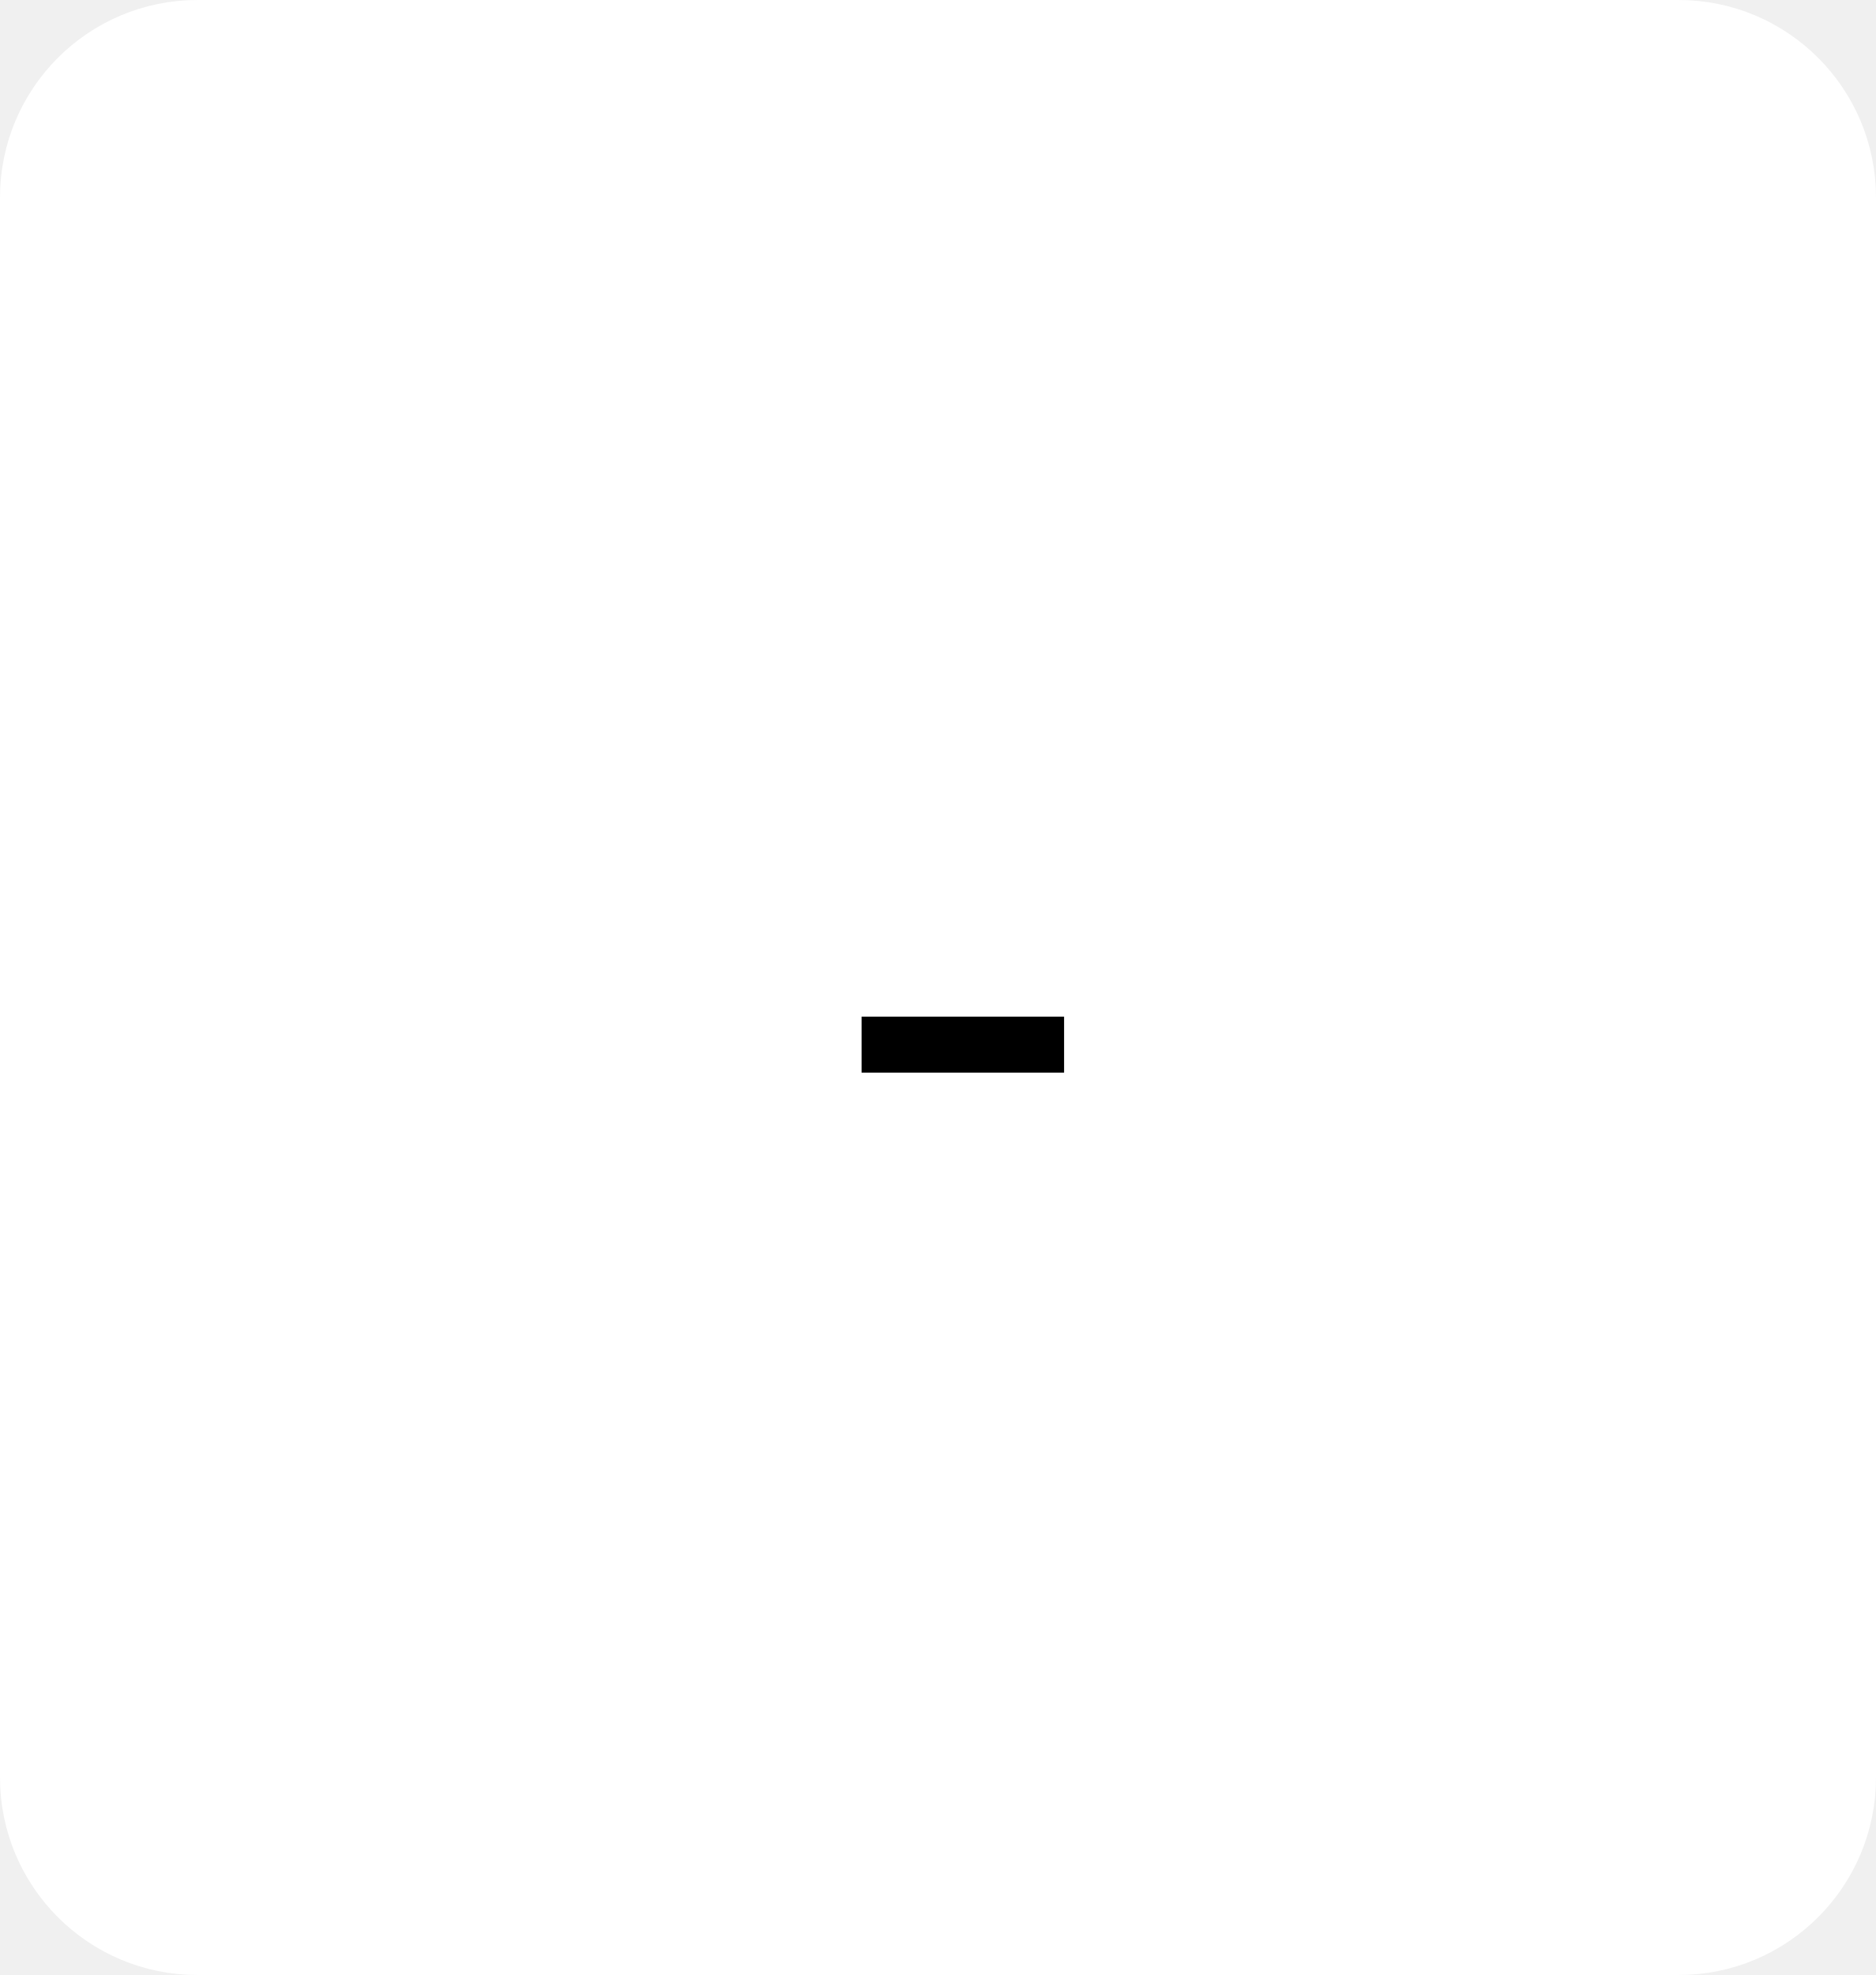
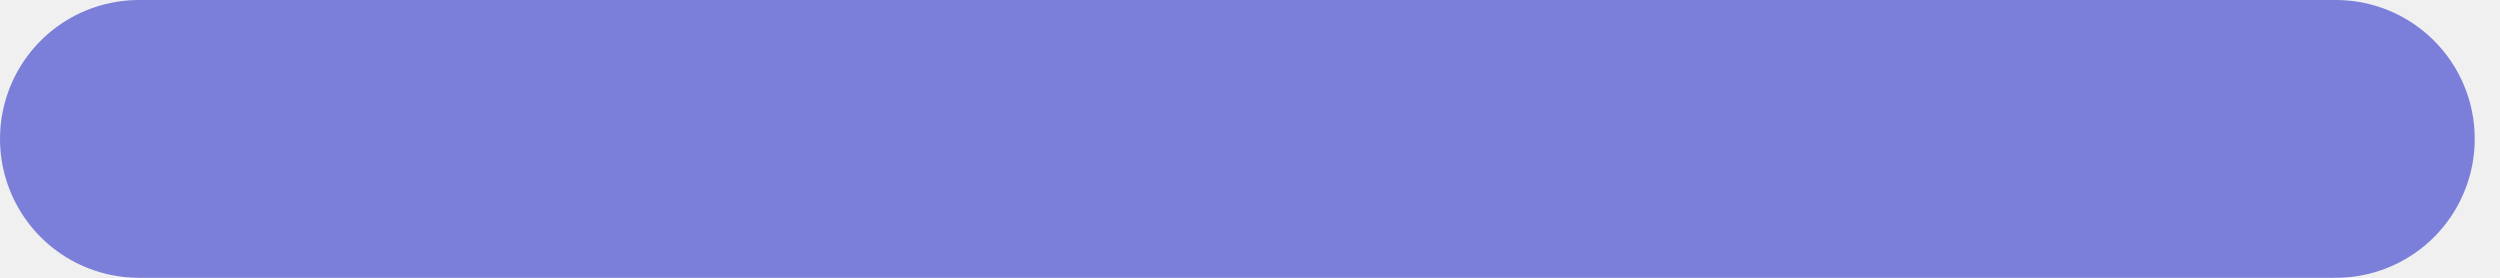
- <svg xmlns="http://www.w3.org/2000/svg" width="38" height="40" viewBox="0 0 38 40" fill="none">
-   <rect x="0.5" y="0.5" width="37" height="39" rx="3.5" fill="white" />
-   <path d="M17.452 21.724V20.59H21.554V21.724H17.452Z" fill="black" />
-   <rect x="0.5" y="0.5" width="37" height="39" rx="3.5" stroke="white" />
+ <svg xmlns="http://www.w3.org/2000/svg" width="18" height="2" viewBox="0 0 18 2" fill="none">
+   <path d="M1 1H16.818" stroke="#7B7FDA" stroke-width="2" stroke-linecap="round" stroke-linejoin="round" />
</svg>
